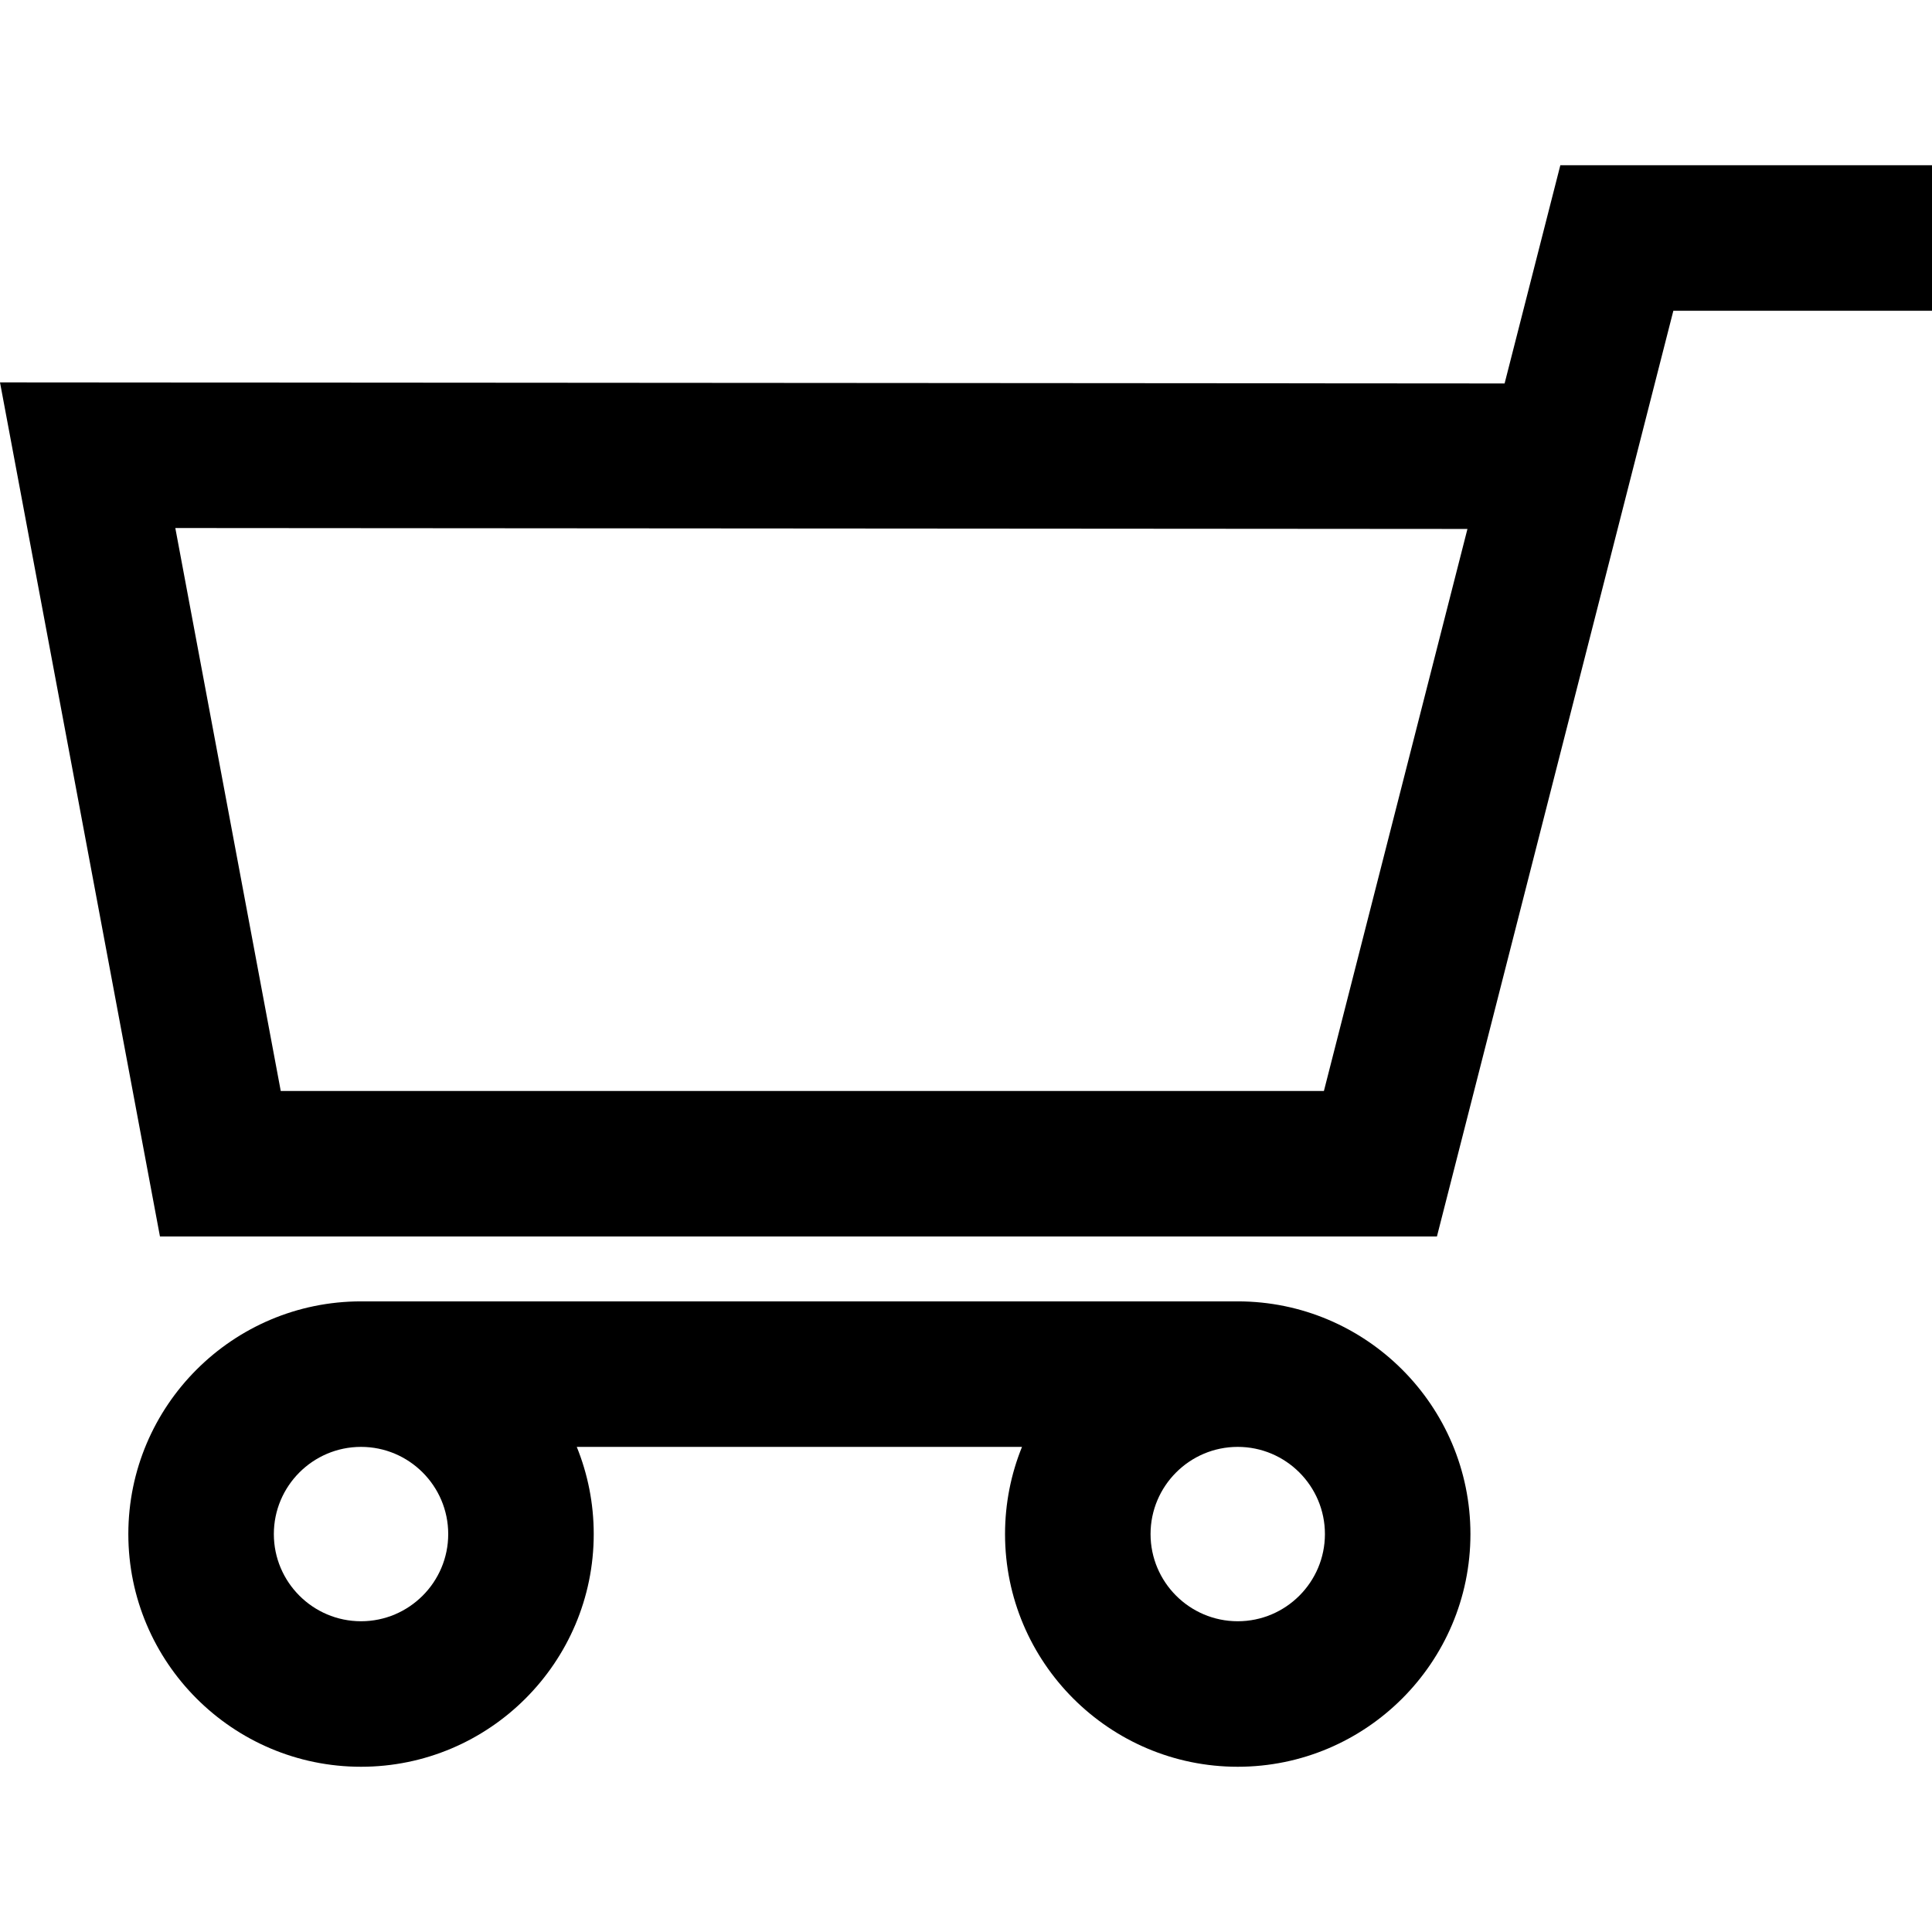
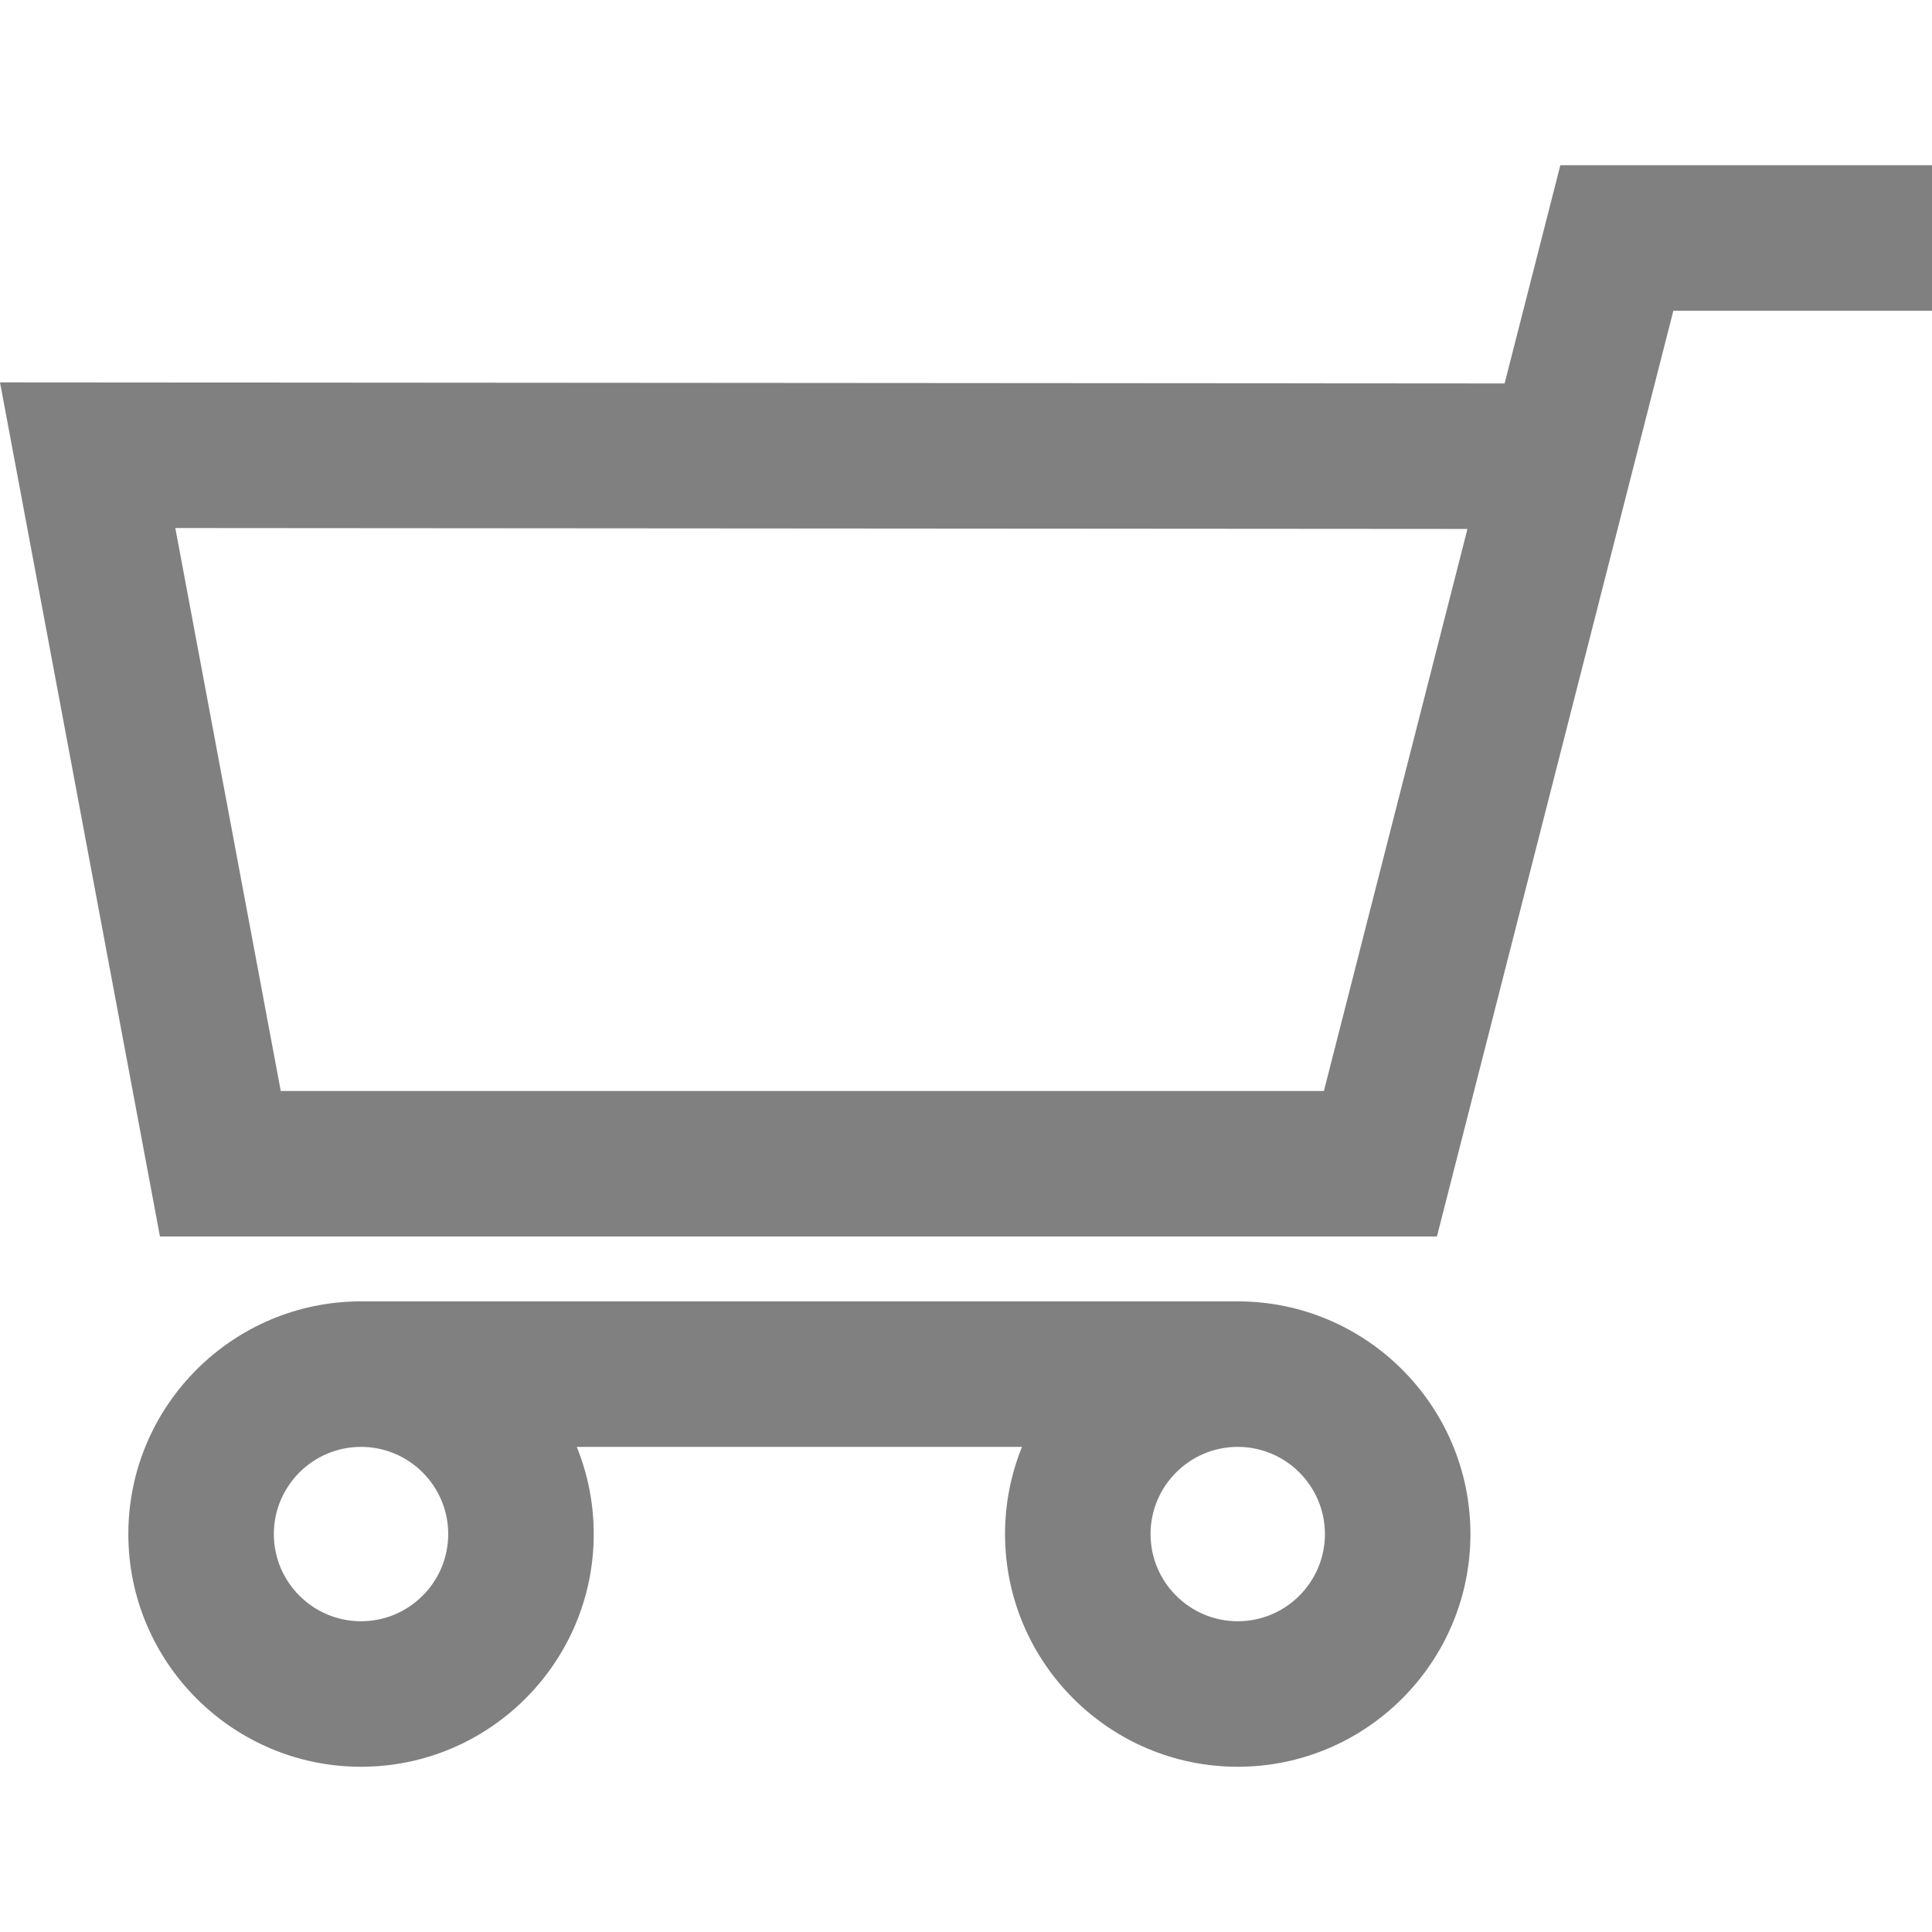
- <svg xmlns="http://www.w3.org/2000/svg" version="1.1" id="Capa_1" x="0px" y="0px" width="902.86px" height="902.86px" viewBox="0 0 902.86 902.86" style="enable-background:new 0 0 902.86 902.86;" xml:space="preserve">
+ <svg xmlns="http://www.w3.org/2000/svg" class="test" version="1.1" id="Capa_1" x="0px" y="0px" width="902.86px" height="902.86px" viewBox="0 0 902.86 902.86" style="enable-background:new 0 0 902.86 902.86; fill: gray;" xml:space="preserve">
  <g>
-     <g>
-       <path d="M671.504,577.829l110.485-432.609H902.86v-68H729.174L703.128,179.2L0,178.697l74.753,399.129h596.751V577.829z     M685.766,247.188l-67.077,262.64H131.199L81.928,246.756L685.766,247.188z" />
-       <path d="M578.418,825.641c59.961,0,108.743-48.783,108.743-108.744s-48.782-108.742-108.743-108.742H168.717    c-59.961,0-108.744,48.781-108.744,108.742s48.782,108.744,108.744,108.744c59.962,0,108.743-48.783,108.743-108.744    c0-14.4-2.821-28.152-7.927-40.742h208.069c-5.107,12.59-7.928,26.342-7.928,40.742    C469.675,776.858,518.457,825.641,578.418,825.641z M209.46,716.897c0,22.467-18.277,40.744-40.743,40.744    c-22.466,0-40.744-18.277-40.744-40.744c0-22.465,18.277-40.742,40.744-40.742C191.183,676.155,209.46,694.432,209.46,716.897z     M619.162,716.897c0,22.467-18.277,40.744-40.743,40.744s-40.743-18.277-40.743-40.744c0-22.465,18.277-40.742,40.743-40.742    S619.162,694.432,619.162,716.897z" />
-     </g>
+     <path d="M671.504,577.829l110.485-432.609H902.86v-68H729.174L703.128,179.2L0,178.697l74.753,399.129h596.751V577.829z     M685.766,247.188l-67.077,262.64H131.199L81.928,246.756L685.766,247.188z" />
+     <path d="M578.418,825.641c59.961,0,108.743-48.783,108.743-108.744s-48.782-108.742-108.743-108.742H168.717    c-59.961,0-108.744,48.781-108.744,108.742s48.782,108.744,108.744,108.744c59.962,0,108.743-48.783,108.743-108.744    c0-14.4-2.821-28.152-7.927-40.742h208.069c-5.107,12.59-7.928,26.342-7.928,40.742    C469.675,776.858,518.457,825.641,578.418,825.641z M209.46,716.897c0,22.467-18.277,40.744-40.743,40.744    c-22.466,0-40.744-18.277-40.744-40.744c0-22.465,18.277-40.742,40.744-40.742C191.183,676.155,209.46,694.432,209.46,716.897z     M619.162,716.897c0,22.467-18.277,40.744-40.743,40.744s-40.743-18.277-40.743-40.744c0-22.465,18.277-40.742,40.743-40.742    S619.162,694.432,619.162,716.897z" />
  </g>
-   <g>
- </g>
-   <g>
- </g>
-   <g>
- </g>
-   <g>
- </g>
-   <g>
- </g>
-   <g>
- </g>
-   <g>
- </g>
-   <g>
- </g>
-   <g>
- </g>
-   <g>
- </g>
-   <g>
- </g>
-   <g>
- </g>
-   <g>
- </g>
-   <g>
- </g>
-   <g>
- </g>
</svg>
